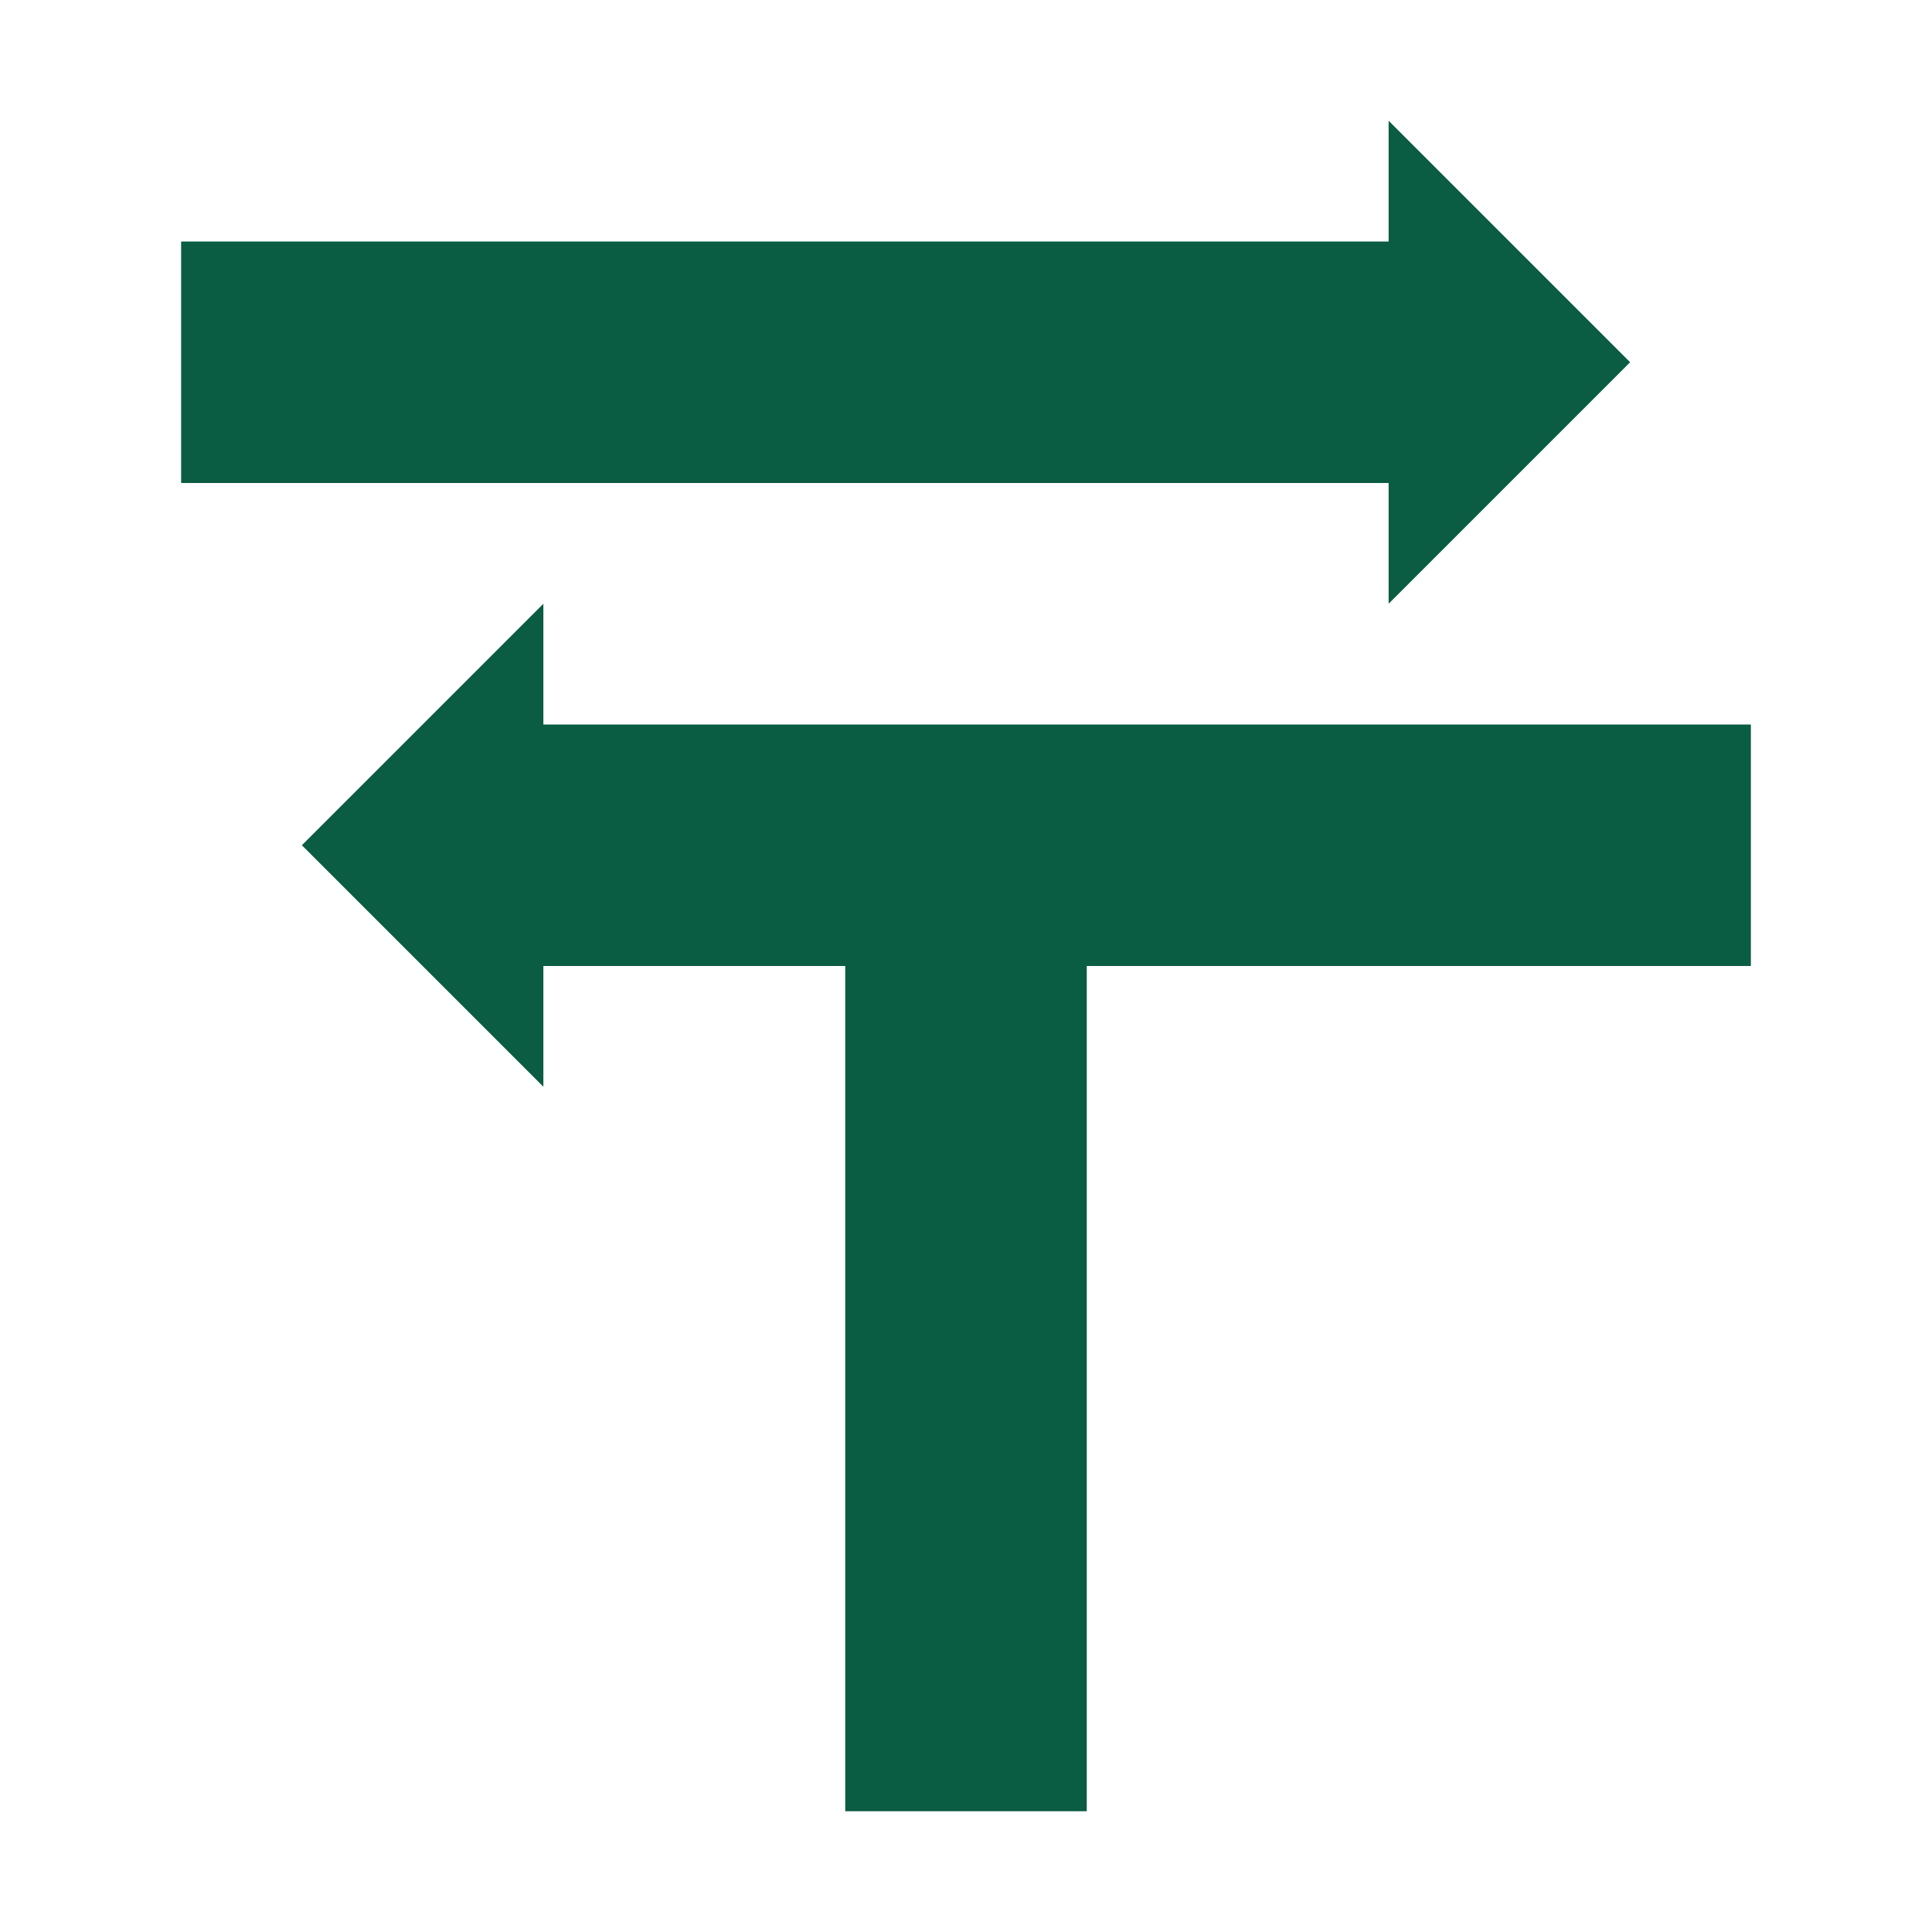
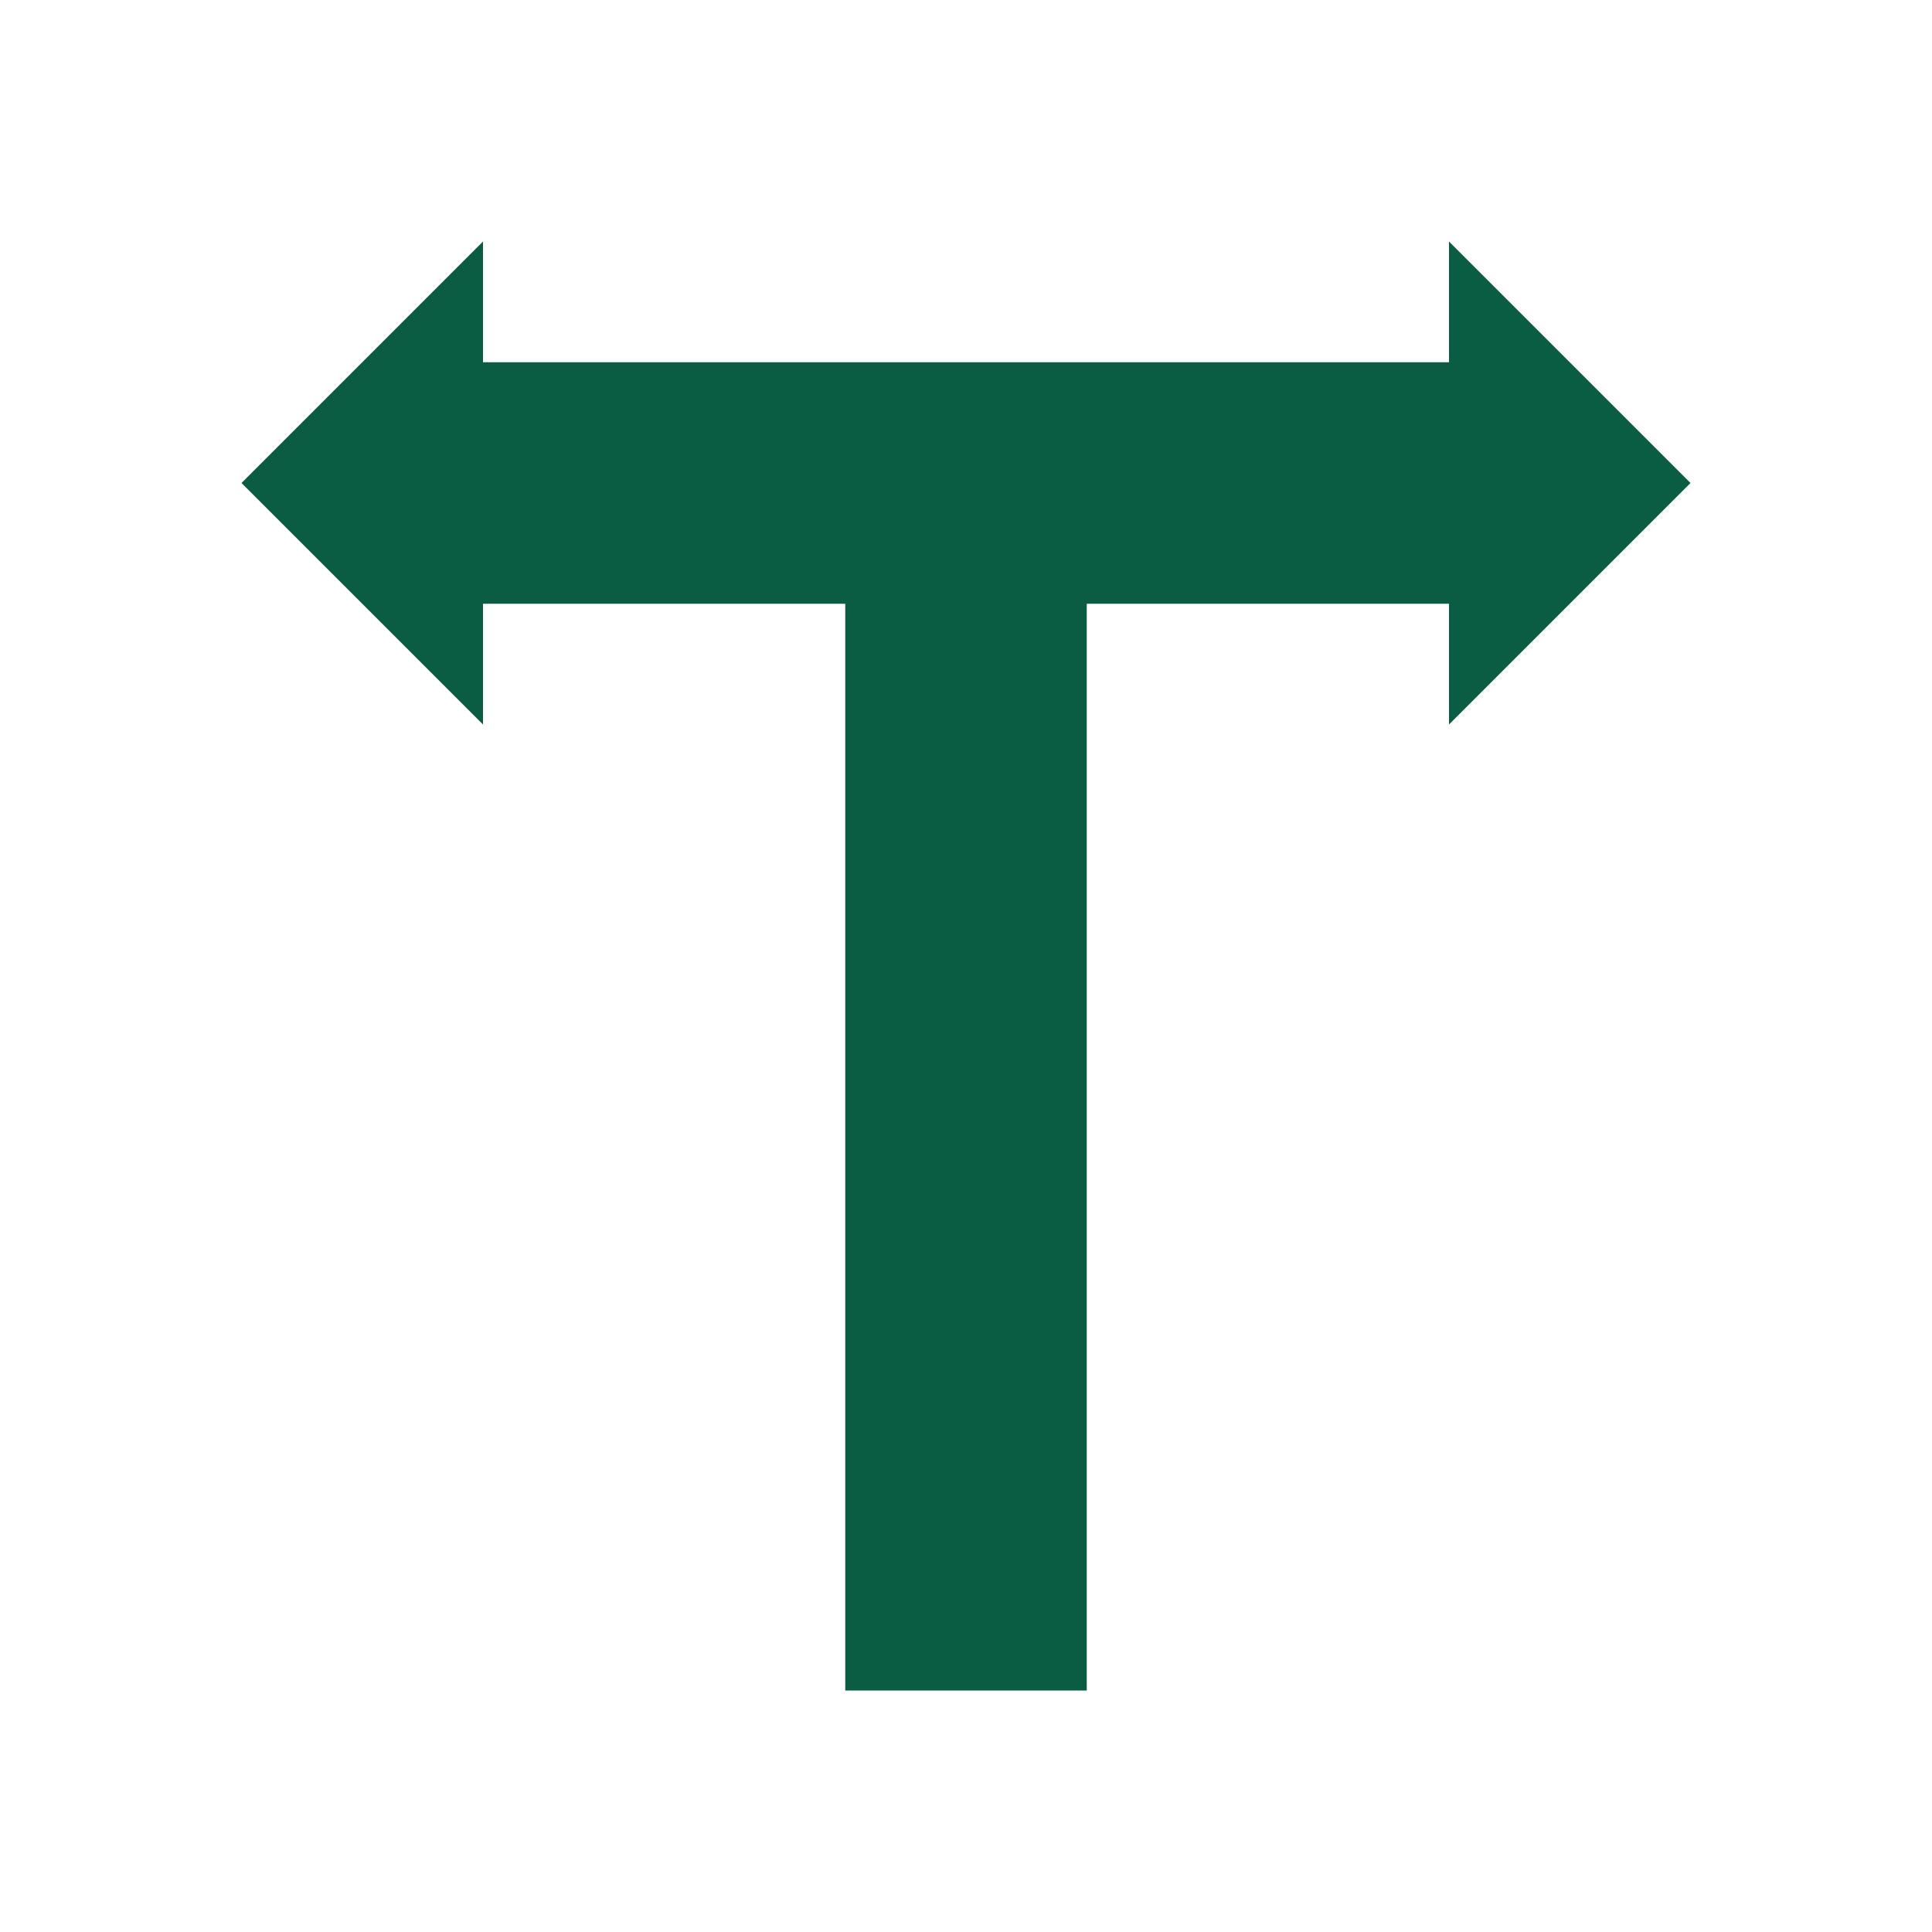
<svg xmlns="http://www.w3.org/2000/svg" viewBox="0 0 32 32" width="32" height="32" role="img" aria-label="Transacione">
  <g>
-     <path fill="#0A5C42" d="M3 4H23V2L27 6L23 10V8H3Z" />
-     <path fill="#0A5C42" d="M29 16H9V18L5 14L9 10V12H29Z" />
-     <path fill="#0A5C42" d="M14 16h4v14h-4z" />
+     <path fill="#0A5C42" d="M4 8 L8 4 L8 6 L24 6 L24 4 L28 8 L24 12 L24 10 L18 10 L18 28 L14 28 L14 10 L8 10 L8 12 Z" />
  </g>
</svg>
